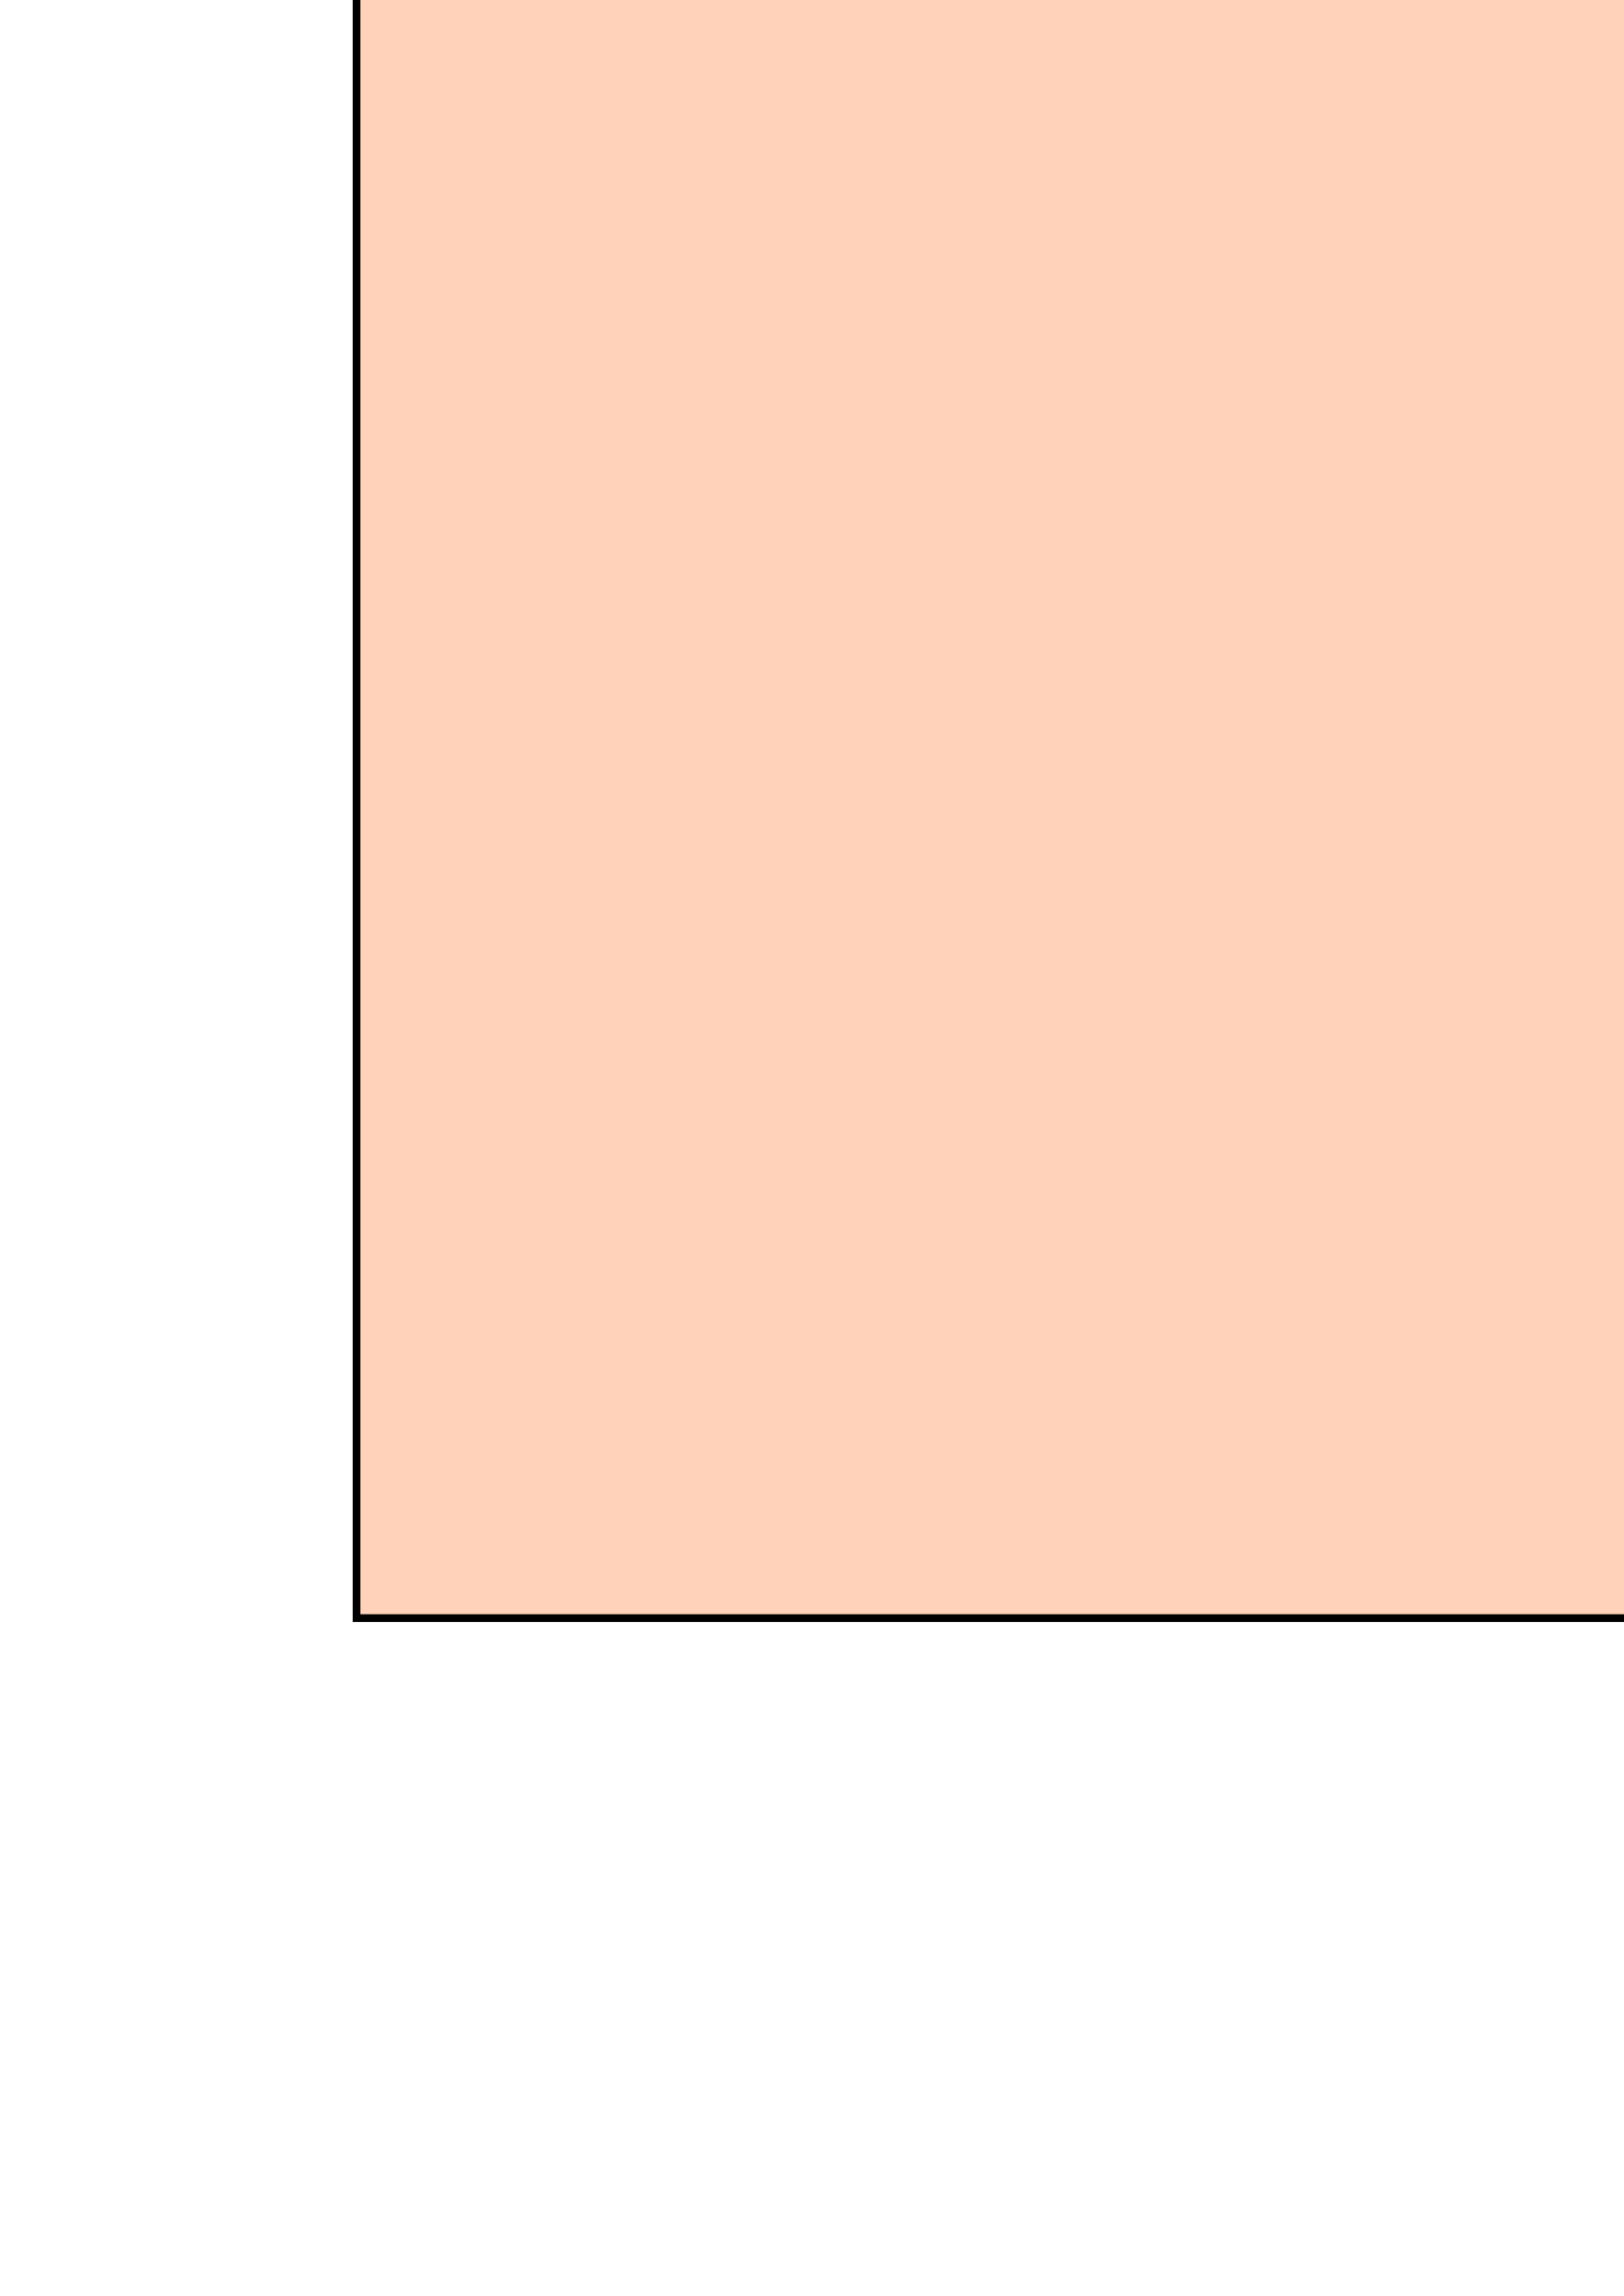
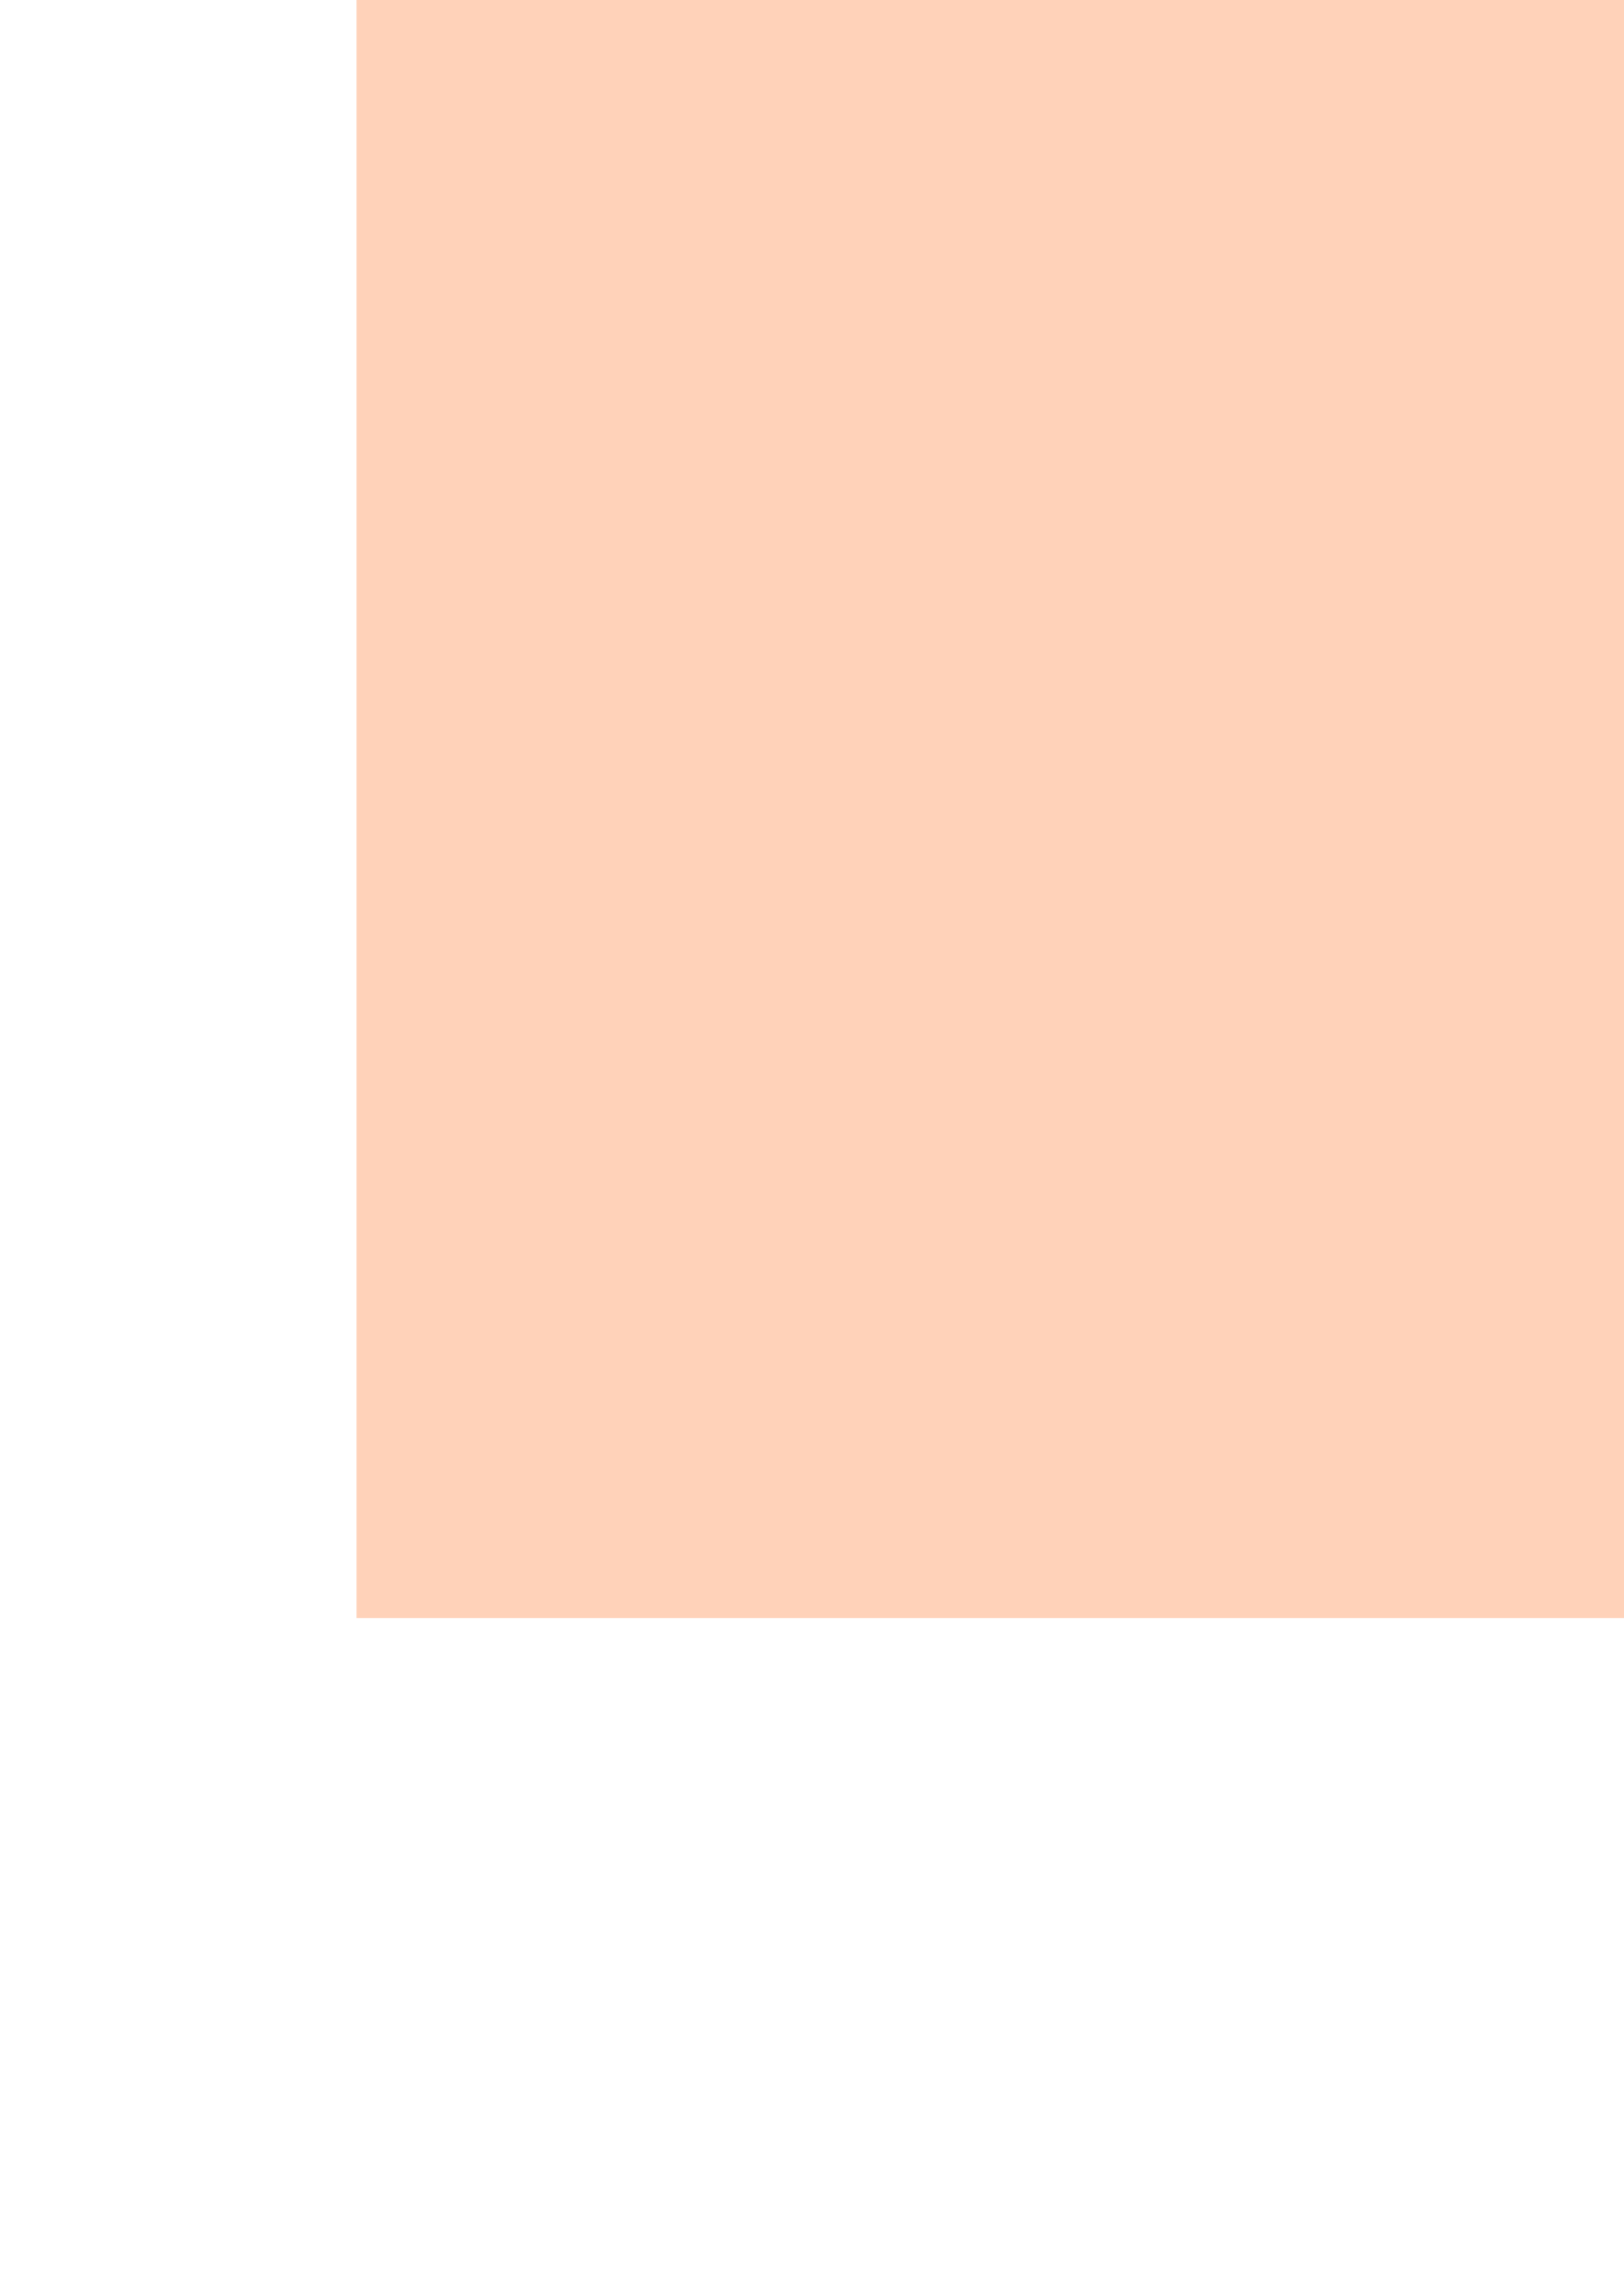
<svg xmlns="http://www.w3.org/2000/svg" xmlns:xlink="http://www.w3.org/1999/xlink" width="210mm" height="297mm" viewBox="0 0 210 297" version="1.1" id="svg8">
  <defs id="defs2">
    <linearGradient id="linearGradient2725">
      <stop style="stop-color:#0000ff;stop-opacity:1;" offset="0" id="stop2721" />
-       <stop style="stop-color:#0000ff;stop-opacity:0;" offset="1" id="stop2723" />
+       <stop style="stop-color:#00ffff;stop-opacity:1" offset="1" id="stop2723" />
    </linearGradient>
    <linearGradient xlink:href="#linearGradient2725" id="linearGradient2727" x1="-737.664" y1="592.066" x2="-734.457" y2="305.553" gradientUnits="userSpaceOnUse" />
  </defs>
  <g id="layer1">
-     <rect style="fill:#ffd2b9;fill-opacity:1;stroke:#000000;stroke-width:1;stroke-miterlimit:4;stroke-dasharray:none;stroke-opacity:1" id="rect819" width="328.083" height="328.083" x="-420.31" y="-120.286" />
-     <path style="fill:#d40000;fill-opacity:1;stroke:#000000;stroke-width:1;stroke-miterlimit:4;stroke-dasharray:none;stroke-opacity:1" d="m -207.131,19.565 c 0,43.838 -29.162,-47.625 -74.461,-47.625 -45.299,2e-6 -100.92,73.32 -100.92,29.482 0,-21.919 32.615,-24.376 47.458,-38.74 14.843,-14.364 11.914,-40.635 34.563,-40.635 45.299,2e-6 93.36,53.68 93.36,97.518 z" id="path821" />
-     <ellipse style="fill:#d40000;fill-opacity:1;stroke:#000000;stroke-width:1;stroke-miterlimit:4;stroke-dasharray:none;stroke-opacity:1" id="path824" cx="-302.003" cy="20.321" rx="8.693" ry="8.315" />
-     <ellipse style="fill:#d40000;fill-opacity:1;stroke:#000000;stroke-width:1;stroke-miterlimit:4;stroke-dasharray:none;stroke-opacity:1" id="path826" cx="-280.836" cy="-0.845" rx="6.426" ry="8.315" />
-     <ellipse style="fill:#d40000;fill-opacity:1;stroke:#000000;stroke-width:1;stroke-miterlimit:4;stroke-dasharray:none;stroke-opacity:1" id="path828" cx="-215.068" cy="-72.661" rx="9.449" ry="9.827" />
-     <ellipse style="fill:#d40000;fill-opacity:1;stroke:#000000;stroke-width:1;stroke-miterlimit:4;stroke-dasharray:none;stroke-opacity:1" id="path830" cx="-199.193" cy="73.994" rx="5.67" ry="8.315" />
-     <ellipse style="fill:#d40000;fill-opacity:1;stroke:#000000;stroke-width:1;stroke-miterlimit:4;stroke-dasharray:none;stroke-opacity:1" id="path832" cx="-204.863" cy="120.863" rx="3.024" ry="3.78" />
-     <ellipse style="fill:#d40000;fill-opacity:1;stroke:#000000;stroke-width:1;stroke-miterlimit:4;stroke-dasharray:none;stroke-opacity:1" id="path834" cx="-240.015" cy="143.542" rx="4.158" ry="4.536" />
-     <rect y="-118.774" x="46.113" height="328.083" width="328.083" id="rect836" style="fill:#ffd2b9;fill-opacity:1;stroke:#000000;stroke-width:1;stroke-miterlimit:4;stroke-dasharray:none;stroke-opacity:1" />
-     <rect style="fill:#ffd2b9;fill-opacity:1;stroke:#000000;stroke-width:1;stroke-miterlimit:4;stroke-dasharray:none;stroke-opacity:1" id="rect838" width="328.083" height="328.083" x="-415.774" y="307.583" />
-     <rect style="fill:#e3e2db;fill-opacity:1;stroke:#000000;stroke-width:1.002;stroke-miterlimit:4;stroke-dasharray:none;stroke-opacity:1" id="rect840" width="46.114" height="327.743" x="-274.411" y="307.945" />
-     <rect y="305.445" x="46.602" height="328.083" width="328.083" id="rect842" style="fill:#ffd2b9;fill-opacity:1;stroke:#000000;stroke-width:1;stroke-miterlimit:4;stroke-dasharray:none;stroke-opacity:1" />
-     <rect y="46.616" x="-485.198" height="327.743" width="46.114" id="rect844" style="fill:#e3e2db;fill-opacity:1;stroke:#000000;stroke-width:1.002;stroke-miterlimit:4;stroke-dasharray:none;stroke-opacity:1" transform="rotate(-90)" />
-     <rect style="fill:#917c6f;fill-opacity:1;stroke:#000000;stroke-width:1;stroke-miterlimit:4;stroke-dasharray:none;stroke-opacity:1" id="rect846" width="328.083" height="328.083" x="-885.054" y="-118.774" />
-     <path style="fill:url(#linearGradient2727);fill-opacity:1;stroke:#000000;stroke-width:1;stroke-miterlimit:4;stroke-dasharray:none;stroke-opacity:1" d="m -886.123,309.927 h 328.083 v 328.083 h -328.083 z" id="rect848" />
-     <rect y="-119.843" x="-1381.106" height="328.083" width="328.083" id="rect2729" style="fill:#917c6f;fill-opacity:1;stroke:#000000;stroke-width:1;stroke-miterlimit:4;stroke-dasharray:none;stroke-opacity:1" />
-     <flowRoot xml:space="preserve" id="flowRoot2731" style="font-style:normal;font-weight:normal;font-size:40px;line-height:1.25;font-family:sans-serif;letter-spacing:0px;word-spacing:0px;fill:#000000;fill-opacity:1;stroke:none" transform="matrix(4.865996,0,0,4.774045,21268.583,-627.9183)">
-       <flowRegion id="flowRegion2733">
-         <rect id="rect2735" width="145.462" height="92.934" x="-4634.58" y="120.448" />
-       </flowRegion>
-       <flowPara id="flowPara2737">A</flowPara>
-     </flowRoot>
-     <path style="fill:#917c6f;fill-opacity:1;stroke:#000000;stroke-width:1;stroke-miterlimit:4;stroke-dasharray:none;stroke-opacity:1" d="m -1390.236,318.757 h 328.083 v 328.083 h -328.083 z" id="rect2739" />
-     <path style="fill:#ff00ff;fill-opacity:1;stroke:#000000;stroke-width:0;stroke-miterlimit:4;stroke-dasharray:none;stroke-opacity:1" id="path2742" d="m -1307.14,395.826 39.926,54.728 -44.808,-50.808 -4.593,67.588 -1.666,-67.724 -46.964,48.823 42.256,-52.95 -67.359,7.213 66.406,-13.401 -56.237,-37.772 59.483,32.419 -18.8,-65.083 24.729,63.07 27.433,-61.941 -21.597,64.209 60.83,-29.816 -57.817,35.305 65.764,16.26 z" />
-     <path d="m -1126.466,576.5 39.926,54.728 -44.808,-50.808 -4.593,67.588 -1.666,-67.724 -46.964,48.823 42.256,-52.95 -67.359,7.213 66.406,-13.401 -56.237,-37.772 59.483,32.419 -18.8,-65.083 24.729,63.07 27.433,-61.941 -21.597,64.209 60.83,-29.816 -57.817,35.305 65.764,16.26 z" id="path2744" style="fill:#ff00ff;fill-opacity:1;stroke:#000000;stroke-width:0;stroke-miterlimit:4;stroke-dasharray:none;stroke-opacity:1" />
-     <rect y="-530.012" x="-885.054" height="328.083" width="328.083" id="rect2746" style="fill:#000000;fill-opacity:1;stroke:#000000;stroke-width:1;stroke-miterlimit:4;stroke-dasharray:none;stroke-opacity:1" />
-     <path style="fill:#d40000;fill-opacity:1;stroke:#000000;stroke-width:0.3;stroke-miterlimit:4;stroke-dasharray:none;stroke-opacity:1" d="m -711.649,-411.084 c -10e-6,26.252 -41.866,-6.455 -71.091,-6.455 -29.225,0 -42.76,46.071 -42.76,19.819 0,-26.252 36.521,-44.326 65.746,-44.326 14.613,10e-6 -7.572,15.61 0.802,20.069 8.373,4.459 47.304,-2.233 47.304,10.893 z" id="path2748" />
-     <path id="path2751" d="m -666.747,-296.158 c -10e-6,26.252 -39.728,-1.11 -68.953,-1.11 -29.225,0 -44.899,40.725 -44.899,14.473 0,-26.252 73.082,-16.037 65.746,-44.326 -24.089,-92.885 51.228,-44.258 59.601,-39.799 8.373,4.459 -11.495,57.636 -11.495,70.762 z" style="fill:#d40000;fill-opacity:1;stroke:#000000;stroke-width:0.3;stroke-miterlimit:4;stroke-dasharray:none;stroke-opacity:1" />
-     <ellipse style="fill:#d40000;fill-opacity:1;stroke:#000000;stroke-width:0.3;stroke-miterlimit:4;stroke-dasharray:none;stroke-opacity:1" id="path2753" cx="-800.472" cy="-343.378" rx="2.94" ry="2.673" />
-     <path style="fill:#d40000;fill-opacity:1;stroke:#000000;stroke-width:0.3;stroke-miterlimit:4;stroke-dasharray:none;stroke-opacity:1" d="m -748.889,-356.474 c 0,5.757 -5.624,10.424 -12.562,10.424 -6.938,0 -12.562,-4.667 -12.562,-10.424 0,-5.757 8.297,-2.94 15.234,-2.94 6.938,0 9.889,-2.817 9.889,2.94 z" id="path2755" />
-     <rect y="-521.816" x="-415.729" height="328.083" width="328.083" id="rect2758" style="fill:#917c6f;fill-opacity:1;stroke:#000000;stroke-width:1;stroke-miterlimit:4;stroke-dasharray:none;stroke-opacity:1" />
+     <g id="g5298">
+       <g id="g5275">
+         <rect style="fill:#ffd2b9;fill-opacity:1;stroke:#000000;stroke-width:0;stroke-miterlimit:4;stroke-dasharray:none;stroke-opacity:1" id="rect819" width="328.083" height="328.083" x="-420.31" y="-120.286" />
+         <path style="fill:#d40000;fill-opacity:1;stroke:#000000;stroke-width:1;stroke-miterlimit:4;stroke-dasharray:none;stroke-opacity:1" d="m -207.131,19.565 c 0,43.838 -29.162,-47.625 -74.461,-47.625 -45.299,2e-6 -100.92,73.32 -100.92,29.482 0,-21.919 32.615,-24.376 47.458,-38.74 14.843,-14.364 11.914,-40.635 34.563,-40.635 45.299,2e-6 93.36,53.68 93.36,97.518 z" id="path821" />
+         <ellipse style="fill:#d40000;fill-opacity:1;stroke:#000000;stroke-width:1;stroke-miterlimit:4;stroke-dasharray:none;stroke-opacity:1" id="path824" cx="-302.003" cy="20.321" rx="8.693" ry="8.315" />
+         <ellipse style="fill:#d40000;fill-opacity:1;stroke:#000000;stroke-width:1;stroke-miterlimit:4;stroke-dasharray:none;stroke-opacity:1" id="path826" cx="-280.836" cy="-0.845" rx="6.426" ry="8.315" />
+         <ellipse style="fill:#d40000;fill-opacity:1;stroke:#000000;stroke-width:1;stroke-miterlimit:4;stroke-dasharray:none;stroke-opacity:1" id="path828" cx="-215.068" cy="-72.661" rx="9.449" ry="9.827" />
+         <ellipse style="fill:#d40000;fill-opacity:1;stroke:#000000;stroke-width:1;stroke-miterlimit:4;stroke-dasharray:none;stroke-opacity:1" id="path830" cx="-199.193" cy="73.994" rx="5.67" ry="8.315" />
+         <ellipse style="fill:#d40000;fill-opacity:1;stroke:#000000;stroke-width:1;stroke-miterlimit:4;stroke-dasharray:none;stroke-opacity:1" id="path832" cx="-204.863" cy="120.863" rx="3.024" ry="3.78" />
+         <ellipse style="fill:#d40000;fill-opacity:1;stroke:#000000;stroke-width:1;stroke-miterlimit:4;stroke-dasharray:none;stroke-opacity:1" id="path834" cx="-240.015" cy="143.542" rx="4.158" ry="4.536" />
+       </g>
+     </g>
+     <rect y="-118.774" x="46.113" height="328.083" width="328.083" id="rect836" style="fill:#ffd2b9;fill-opacity:1;stroke:#000000;stroke-width:0;stroke-miterlimit:4;stroke-dasharray:none;stroke-opacity:1" />
+     <g id="g5213">
+       <rect y="304.56" x="-423.333" height="328.083" width="328.083" id="rect838" style="fill:#ffd2b9;fill-opacity:1;stroke:#000000;stroke-width:0;stroke-miterlimit:4;stroke-dasharray:none;stroke-opacity:1" />
+       <rect y="304.56" x="-282.349" height="327.743" width="46.114" id="rect840" style="fill:#e3e2db;fill-opacity:1;stroke:#000000;stroke-width:0;stroke-miterlimit:4;stroke-dasharray:none;stroke-opacity:1" />
+     </g>
+     <rect style="fill:#917c6f;fill-opacity:1;stroke:#000000;stroke-width:0;stroke-miterlimit:4;stroke-dasharray:none;stroke-opacity:1" id="rect846" width="328.083" height="328.083" x="-885.054" y="-118.774" />
+     <g id="g5251">
+       <path id="rect848" d="m -886.123,309.927 h 328.083 v 328.083 h -328.083 z" style="fill:url(#linearGradient2727);fill-opacity:1;stroke:#000000;stroke-width:0;stroke-miterlimit:4;stroke-dasharray:none;stroke-opacity:1" />
+     </g>
+     <g id="g5258">
+       <rect style="fill:#917c6f;fill-opacity:1;stroke:#000000;stroke-width:0;stroke-miterlimit:4;stroke-dasharray:none;stroke-opacity:1" id="rect2729" width="328.083" height="328.083" x="-1381.106" y="-119.843" />
+       <flowRoot transform="matrix(4.865996,0,0,4.774045,21268.583,-627.9183)" style="font-style:normal;font-weight:normal;font-size:40px;line-height:1.25;font-family:sans-serif;letter-spacing:0px;word-spacing:0px;fill:#000000;fill-opacity:1;stroke:none" id="flowRoot2731" xml:space="preserve">
+         <flowRegion id="flowRegion2733">
+           <rect y="120.448" x="-4634.58" height="92.934" width="145.462" id="rect2735" />
+         </flowRegion>
+         <flowPara id="flowPara2737">A</flowPara>
+       </flowRoot>
+     </g>
+     <g id="g5248">
+       <path id="rect2739" d="m -1390.236,318.757 h 328.083 v 328.083 h -328.083 z" style="fill:#917c6f;fill-opacity:1;stroke:#000000;stroke-width:0;stroke-miterlimit:4;stroke-dasharray:none;stroke-opacity:1" />
+       <path d="m -1307.14,395.826 39.926,54.728 -44.808,-50.808 -4.593,67.588 -1.666,-67.724 -46.964,48.823 42.256,-52.95 -67.359,7.213 66.406,-13.401 -56.237,-37.772 59.483,32.419 -18.8,-65.083 24.729,63.07 27.433,-61.941 -21.597,64.209 60.83,-29.816 -57.817,35.305 65.764,16.26 z" id="path2742" style="fill:#ff00ff;fill-opacity:1;stroke:#000000;stroke-width:0;stroke-miterlimit:4;stroke-dasharray:none;stroke-opacity:1" />
+       <path style="fill:#ff00ff;fill-opacity:1;stroke:#000000;stroke-width:0;stroke-miterlimit:4;stroke-dasharray:none;stroke-opacity:1" id="path2744" d="m -1126.466,576.5 39.926,54.728 -44.808,-50.808 -4.593,67.588 -1.666,-67.724 -46.964,48.823 42.256,-52.95 -67.359,7.213 66.406,-13.401 -56.237,-37.772 59.483,32.419 -18.8,-65.083 24.729,63.07 27.433,-61.941 -21.597,64.209 60.83,-29.816 -57.817,35.305 65.764,16.26 z" />
+     </g>
+     <g id="g5265">
+       <rect style="fill:#000000;fill-opacity:1;stroke:#000000;stroke-width:1;stroke-miterlimit:4;stroke-dasharray:none;stroke-opacity:1" id="rect2746" width="328.083" height="328.083" x="-885.054" y="-530.012" />
+       <path id="path2748" d="m -711.649,-411.084 c -10e-6,26.252 -41.866,-6.455 -71.091,-6.455 -29.225,0 -42.76,46.071 -42.76,19.819 0,-26.252 36.521,-44.326 65.746,-44.326 14.613,10e-6 -7.572,15.61 0.802,20.069 8.373,4.459 47.304,-2.233 47.304,10.893 z" style="fill:#d40000;fill-opacity:1;stroke:#000000;stroke-width:0.3;stroke-miterlimit:4;stroke-dasharray:none;stroke-opacity:1" />
+       <path style="fill:#d40000;fill-opacity:1;stroke:#000000;stroke-width:0.3;stroke-miterlimit:4;stroke-dasharray:none;stroke-opacity:1" d="m -666.747,-296.158 c -10e-6,26.252 -39.728,-1.11 -68.953,-1.11 -29.225,0 -44.899,40.725 -44.899,14.473 0,-26.252 73.082,-16.037 65.746,-44.326 -24.089,-92.885 51.228,-44.258 59.601,-39.799 8.373,4.459 -11.495,57.636 -11.495,70.762 z" id="path2751" />
+       <ellipse ry="2.673" rx="2.94" cy="-343.378" cx="-800.472" id="path2753" style="fill:#d40000;fill-opacity:1;stroke:#000000;stroke-width:0.3;stroke-miterlimit:4;stroke-dasharray:none;stroke-opacity:1" />
+       <path id="path2755" d="m -748.889,-356.474 c 0,5.757 -5.624,10.424 -12.562,10.424 -6.938,0 -12.562,-4.667 -12.562,-10.424 0,-5.757 8.297,-2.94 15.234,-2.94 6.938,0 9.889,-2.817 9.889,2.94 z" style="fill:#d40000;fill-opacity:1;stroke:#000000;stroke-width:0.3;stroke-miterlimit:4;stroke-dasharray:none;stroke-opacity:1" />
+     </g>
+     <rect y="-521.816" x="-415.729" height="328.083" width="328.083" id="rect2758" style="fill:#917c6f;fill-opacity:1;stroke:#000000;stroke-width:0;stroke-miterlimit:4;stroke-dasharray:none;stroke-opacity:1" />
+     <g id="g5209">
+       <rect transform="rotate(90)" style="fill:#ffd2b9;fill-opacity:1;stroke:#000000;stroke-width:0;stroke-miterlimit:4;stroke-dasharray:none;stroke-opacity:1" id="rect5146" width="328.083" height="328.083" x="306.827" y="-365.125" />
+       <rect transform="rotate(90)" style="fill:#e3e2db;fill-opacity:1;stroke:#000000;stroke-width:0;stroke-miterlimit:4;stroke-dasharray:none;stroke-opacity:1" id="rect5148" width="46.114" height="327.743" x="447.812" y="-365.124" />
+     </g>
+     <g id="g5173" transform="rotate(-90,657.3738,507.9428)">
+       <rect style="fill:#ffd2b9;fill-opacity:1;stroke:#000000;stroke-width:0;stroke-miterlimit:4;stroke-dasharray:none;stroke-opacity:1" id="rect5152" width="328.083" height="328.083" x="526.008" y="302.421" />
+       <path id="rect5154" d="m 666.993,537.146 h 46.114 v 93.02 h -46.114 z" style="fill:#e3e2db;fill-opacity:1;stroke:#000000;stroke-width:0;stroke-miterlimit:4;stroke-dasharray:none;stroke-opacity:1" />
+       <path id="rect5160" d="m 442.996,-854.163 h 46.597 l -0.414,90.561 c -0.239,52.321 47.967,50.495 47.967,50.495 v 46.114 c 0,0 -94.15,0.195 -94.15,-100.021 z" style="fill:#e3e2db;fill-opacity:1;stroke:#000000;stroke-width:0;stroke-miterlimit:4;stroke-dasharray:none;stroke-opacity:1" transform="rotate(90)" />
+     </g>
+     <g id="g5181" transform="rotate(-180,856.9453,475.1956)">
+       <rect y="302.421" x="526.008" height="328.083" width="328.083" id="rect5175" style="fill:#ffd2b9;fill-opacity:1;stroke:#000000;stroke-width:0;stroke-miterlimit:4;stroke-dasharray:none;stroke-opacity:1" />
+       <path style="fill:#e3e2db;fill-opacity:1;stroke:#000000;stroke-width:0;stroke-miterlimit:4;stroke-dasharray:none;stroke-opacity:1" d="m 666.993,537.146 h 46.114 v 93.02 h -46.114 z" id="path5177" />
+       <path transform="rotate(90)" style="fill:#e3e2db;fill-opacity:1;stroke:#000000;stroke-width:0;stroke-miterlimit:4;stroke-dasharray:none;stroke-opacity:1" d="m 442.996,-854.163 h 46.597 l -0.414,90.561 c -0.239,52.321 47.967,50.495 47.967,50.495 v 46.114 c 0,0 -94.15,0.195 -94.15,-100.021 z" id="path5179" />
+     </g>
+     <g id="g5205" transform="translate(-61.9881,21.16667)">
+       <rect y="-125.448" x="513.913" height="328.083" width="328.083" id="rect5183" style="fill:#ffd2b9;fill-opacity:1;stroke:#000000;stroke-width:0;stroke-miterlimit:4;stroke-dasharray:none;stroke-opacity:1" />
+       <path style="fill:#e3e2db;fill-opacity:1;stroke:#000000;stroke-width:0;stroke-miterlimit:4;stroke-dasharray:none;stroke-opacity:1" d="m 654.897,109.277 h 46.114 v 93.02 h -46.114 z" id="path5185" />
+       <path style="fill:#e3e2db;fill-opacity:1;stroke:#000000;stroke-width:0;stroke-miterlimit:4;stroke-dasharray:none;stroke-opacity:1" d="M 842.067,15.127 V 61.723 L 751.507,61.31 c -52.321,-0.239 -50.495,47.967 -50.495,47.967 h -46.114 c 0,0 -0.195,-94.15 100.021,-94.15 z" id="path5187" />
+     </g>
+     <g transform="rotate(90,1056.758,430.5944)" id="g5197">
+       <rect style="fill:#ffd2b9;fill-opacity:1;stroke:#000000;stroke-width:0;stroke-miterlimit:4;stroke-dasharray:none;stroke-opacity:1" id="rect5191" width="328.083" height="328.083" x="526.008" y="302.421" />
+       <path id="path5193" d="m 666.993,537.146 h 46.114 v 93.02 h -46.114 z" style="fill:#e3e2db;fill-opacity:1;stroke:#000000;stroke-width:0;stroke-miterlimit:4;stroke-dasharray:none;stroke-opacity:1" />
+       <path id="path5195" d="m 442.996,-854.163 h 46.597 l -0.414,90.561 c -0.239,52.321 47.967,50.495 47.967,50.495 v 46.114 c 0,0 -94.15,0.195 -94.15,-100.021 z" style="fill:#e3e2db;fill-opacity:1;stroke:#000000;stroke-width:0;stroke-miterlimit:4;stroke-dasharray:none;stroke-opacity:1" transform="rotate(90)" />
+     </g>
+     <g id="g5282">
+       <rect y="-526.988" x="40.065" height="328.083" width="328.083" id="rect1437" style="fill:#ffd2b9;fill-opacity:1;stroke:#000000;stroke-width:0;stroke-miterlimit:4;stroke-dasharray:none;stroke-opacity:1" />
+       <rect ry="9.9" y="-481.631" x="69.548" height="90.714" width="114.905" id="rect5217" style="fill:#e3e2db;fill-opacity:1;stroke:#000000;stroke-width:0;stroke-miterlimit:4;stroke-dasharray:none;stroke-opacity:1" />
+       <rect style="fill:#e3e2db;fill-opacity:1;stroke:#000000;stroke-width:0;stroke-miterlimit:4;stroke-dasharray:none;stroke-opacity:1" id="rect5219" width="114.905" height="90.714" x="69.548" y="-356.143" ry="9.9" />
+       <rect ry="9.9" y="-480.119" x="217.714" height="90.714" width="114.905" id="rect5221" style="fill:#e3e2db;fill-opacity:1;stroke:#000000;stroke-width:0;stroke-miterlimit:4;stroke-dasharray:none;stroke-opacity:1" />
+       <rect style="fill:#e3e2db;fill-opacity:1;stroke:#000000;stroke-width:0;stroke-miterlimit:4;stroke-dasharray:none;stroke-opacity:1" id="rect5234" width="114.905" height="90.714" x="222.25" y="-359.167" ry="9.9" />
+     </g>
+     <g id="g5287">
+       <g id="g5243">
+         <rect style="fill:#ffd2b9;fill-opacity:1;stroke:#000000;stroke-width:0;stroke-miterlimit:4;stroke-dasharray:none;stroke-opacity:1" id="rect5236" width="328.083" height="328.083" x="452.363" y="-525.024" />
+         <path style="fill:#000000;fill-opacity:1;stroke:#000000;stroke-width:0;stroke-miterlimit:4;stroke-dasharray:none;stroke-opacity:1" d="M 452.363,-525.024 H 780.446 v 93.663 c 0,0 -7.729,55.604 -29.293,58.208 -37.663,4.549 -36.171,-82.541 -73.894,-86.557 -18.994,-2.022 -26.462,35.573 -45.546,34.774 -17.067,-0.715 -20.942,-33.278 -37.987,-34.396 -18.57,-1.217 -31.905,43.989 -45.924,31.75 -7.237,-6.318 17.527,-17.208 13.04,-25.702 -10.949,-20.727 -47.161,-15.385 -69.737,-9.071 -15.927,4.454 -38.743,30.994 -38.743,30.994 z" id="rect5238" />
+       </g>
+     </g>
  </g>
</svg>
